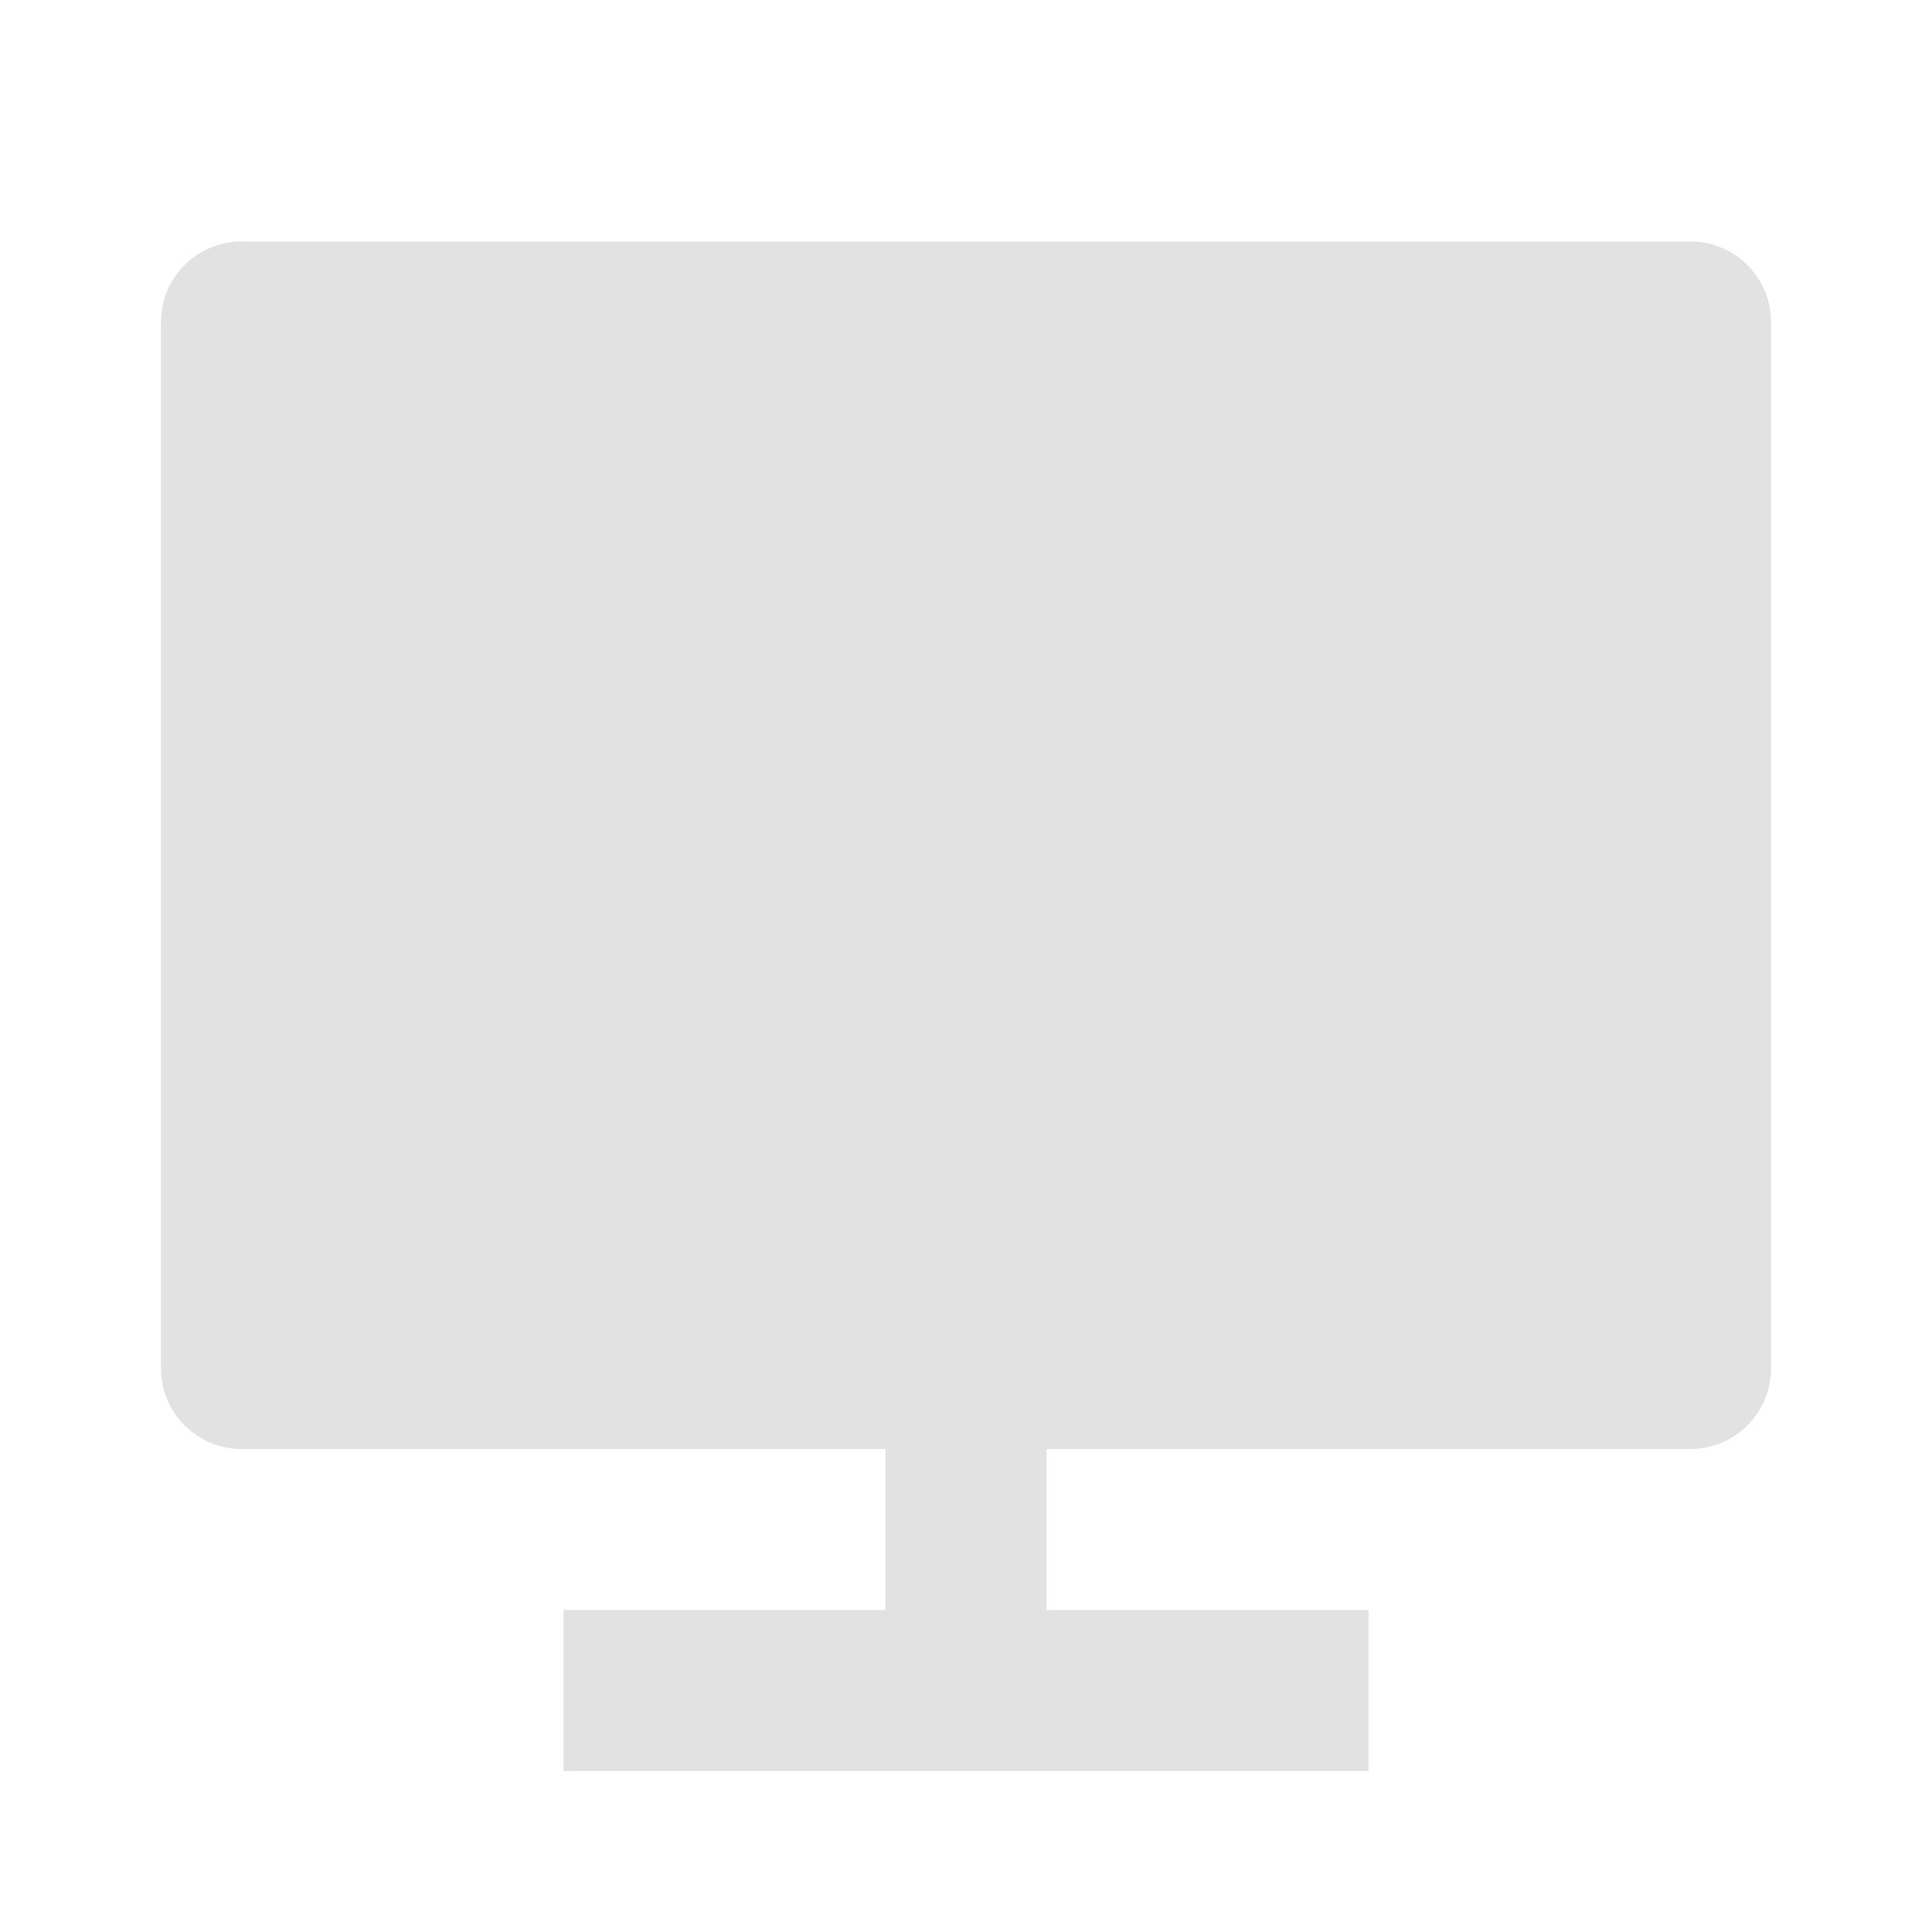
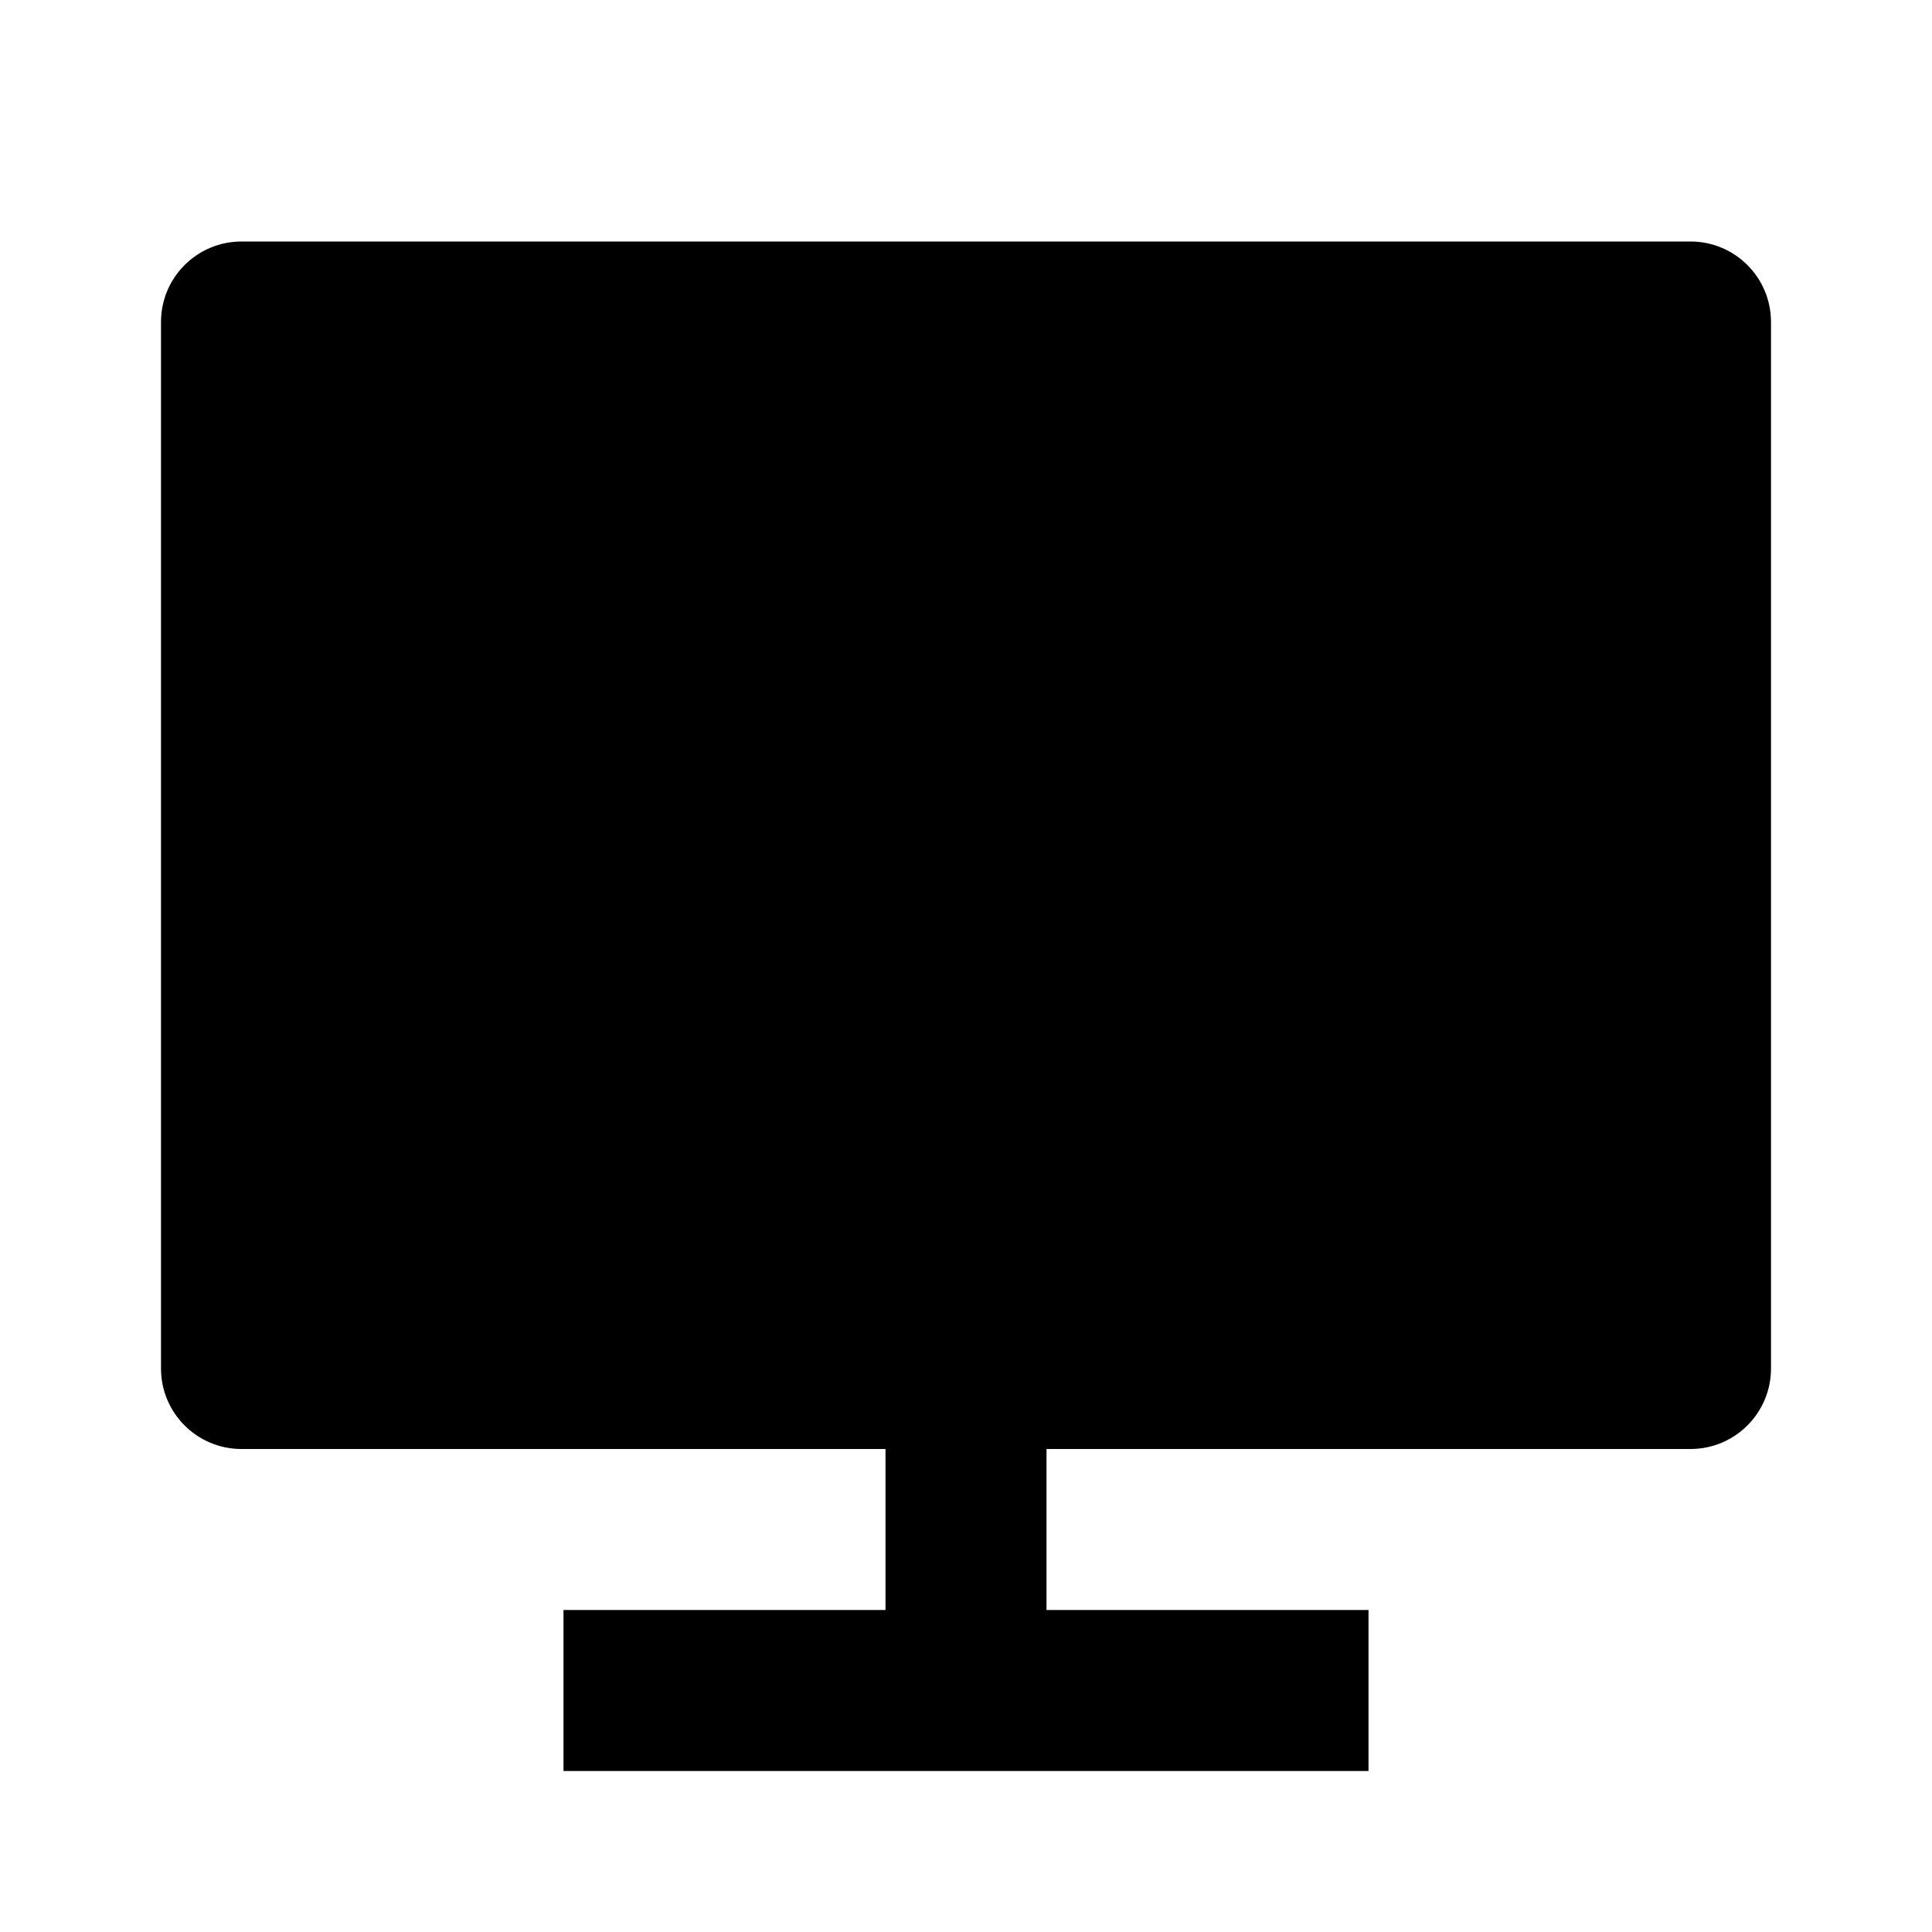
- <svg xmlns="http://www.w3.org/2000/svg" id="slideshow-3-fill" width="24" height="24" viewBox="0 0 24 24">
+ <svg xmlns="http://www.w3.org/2000/svg" id="slideshow-3-fill" viewBox="0 0 24 24">
  <path id="Path" d="M0,0H24V24H0Z" fill="none" />
-   <path id="Shape" d="M5,19V17H9V15H1a1,1,0,0,1-1-1V1A1,1,0,0,1,1,0H19a1,1,0,0,1,1,1V14a1,1,0,0,1-1,1H11v2h4v2Z" transform="translate(2 3)" fill="#e2e2e2" />
+   <path id="Shape" d="M5,19V17H9V15H1a1,1,0,0,1-1-1V1A1,1,0,0,1,1,0H19a1,1,0,0,1,1,1V14a1,1,0,0,1-1,1H11v2h4v2Z" transform="translate(2 3)" fill="" />
</svg>
